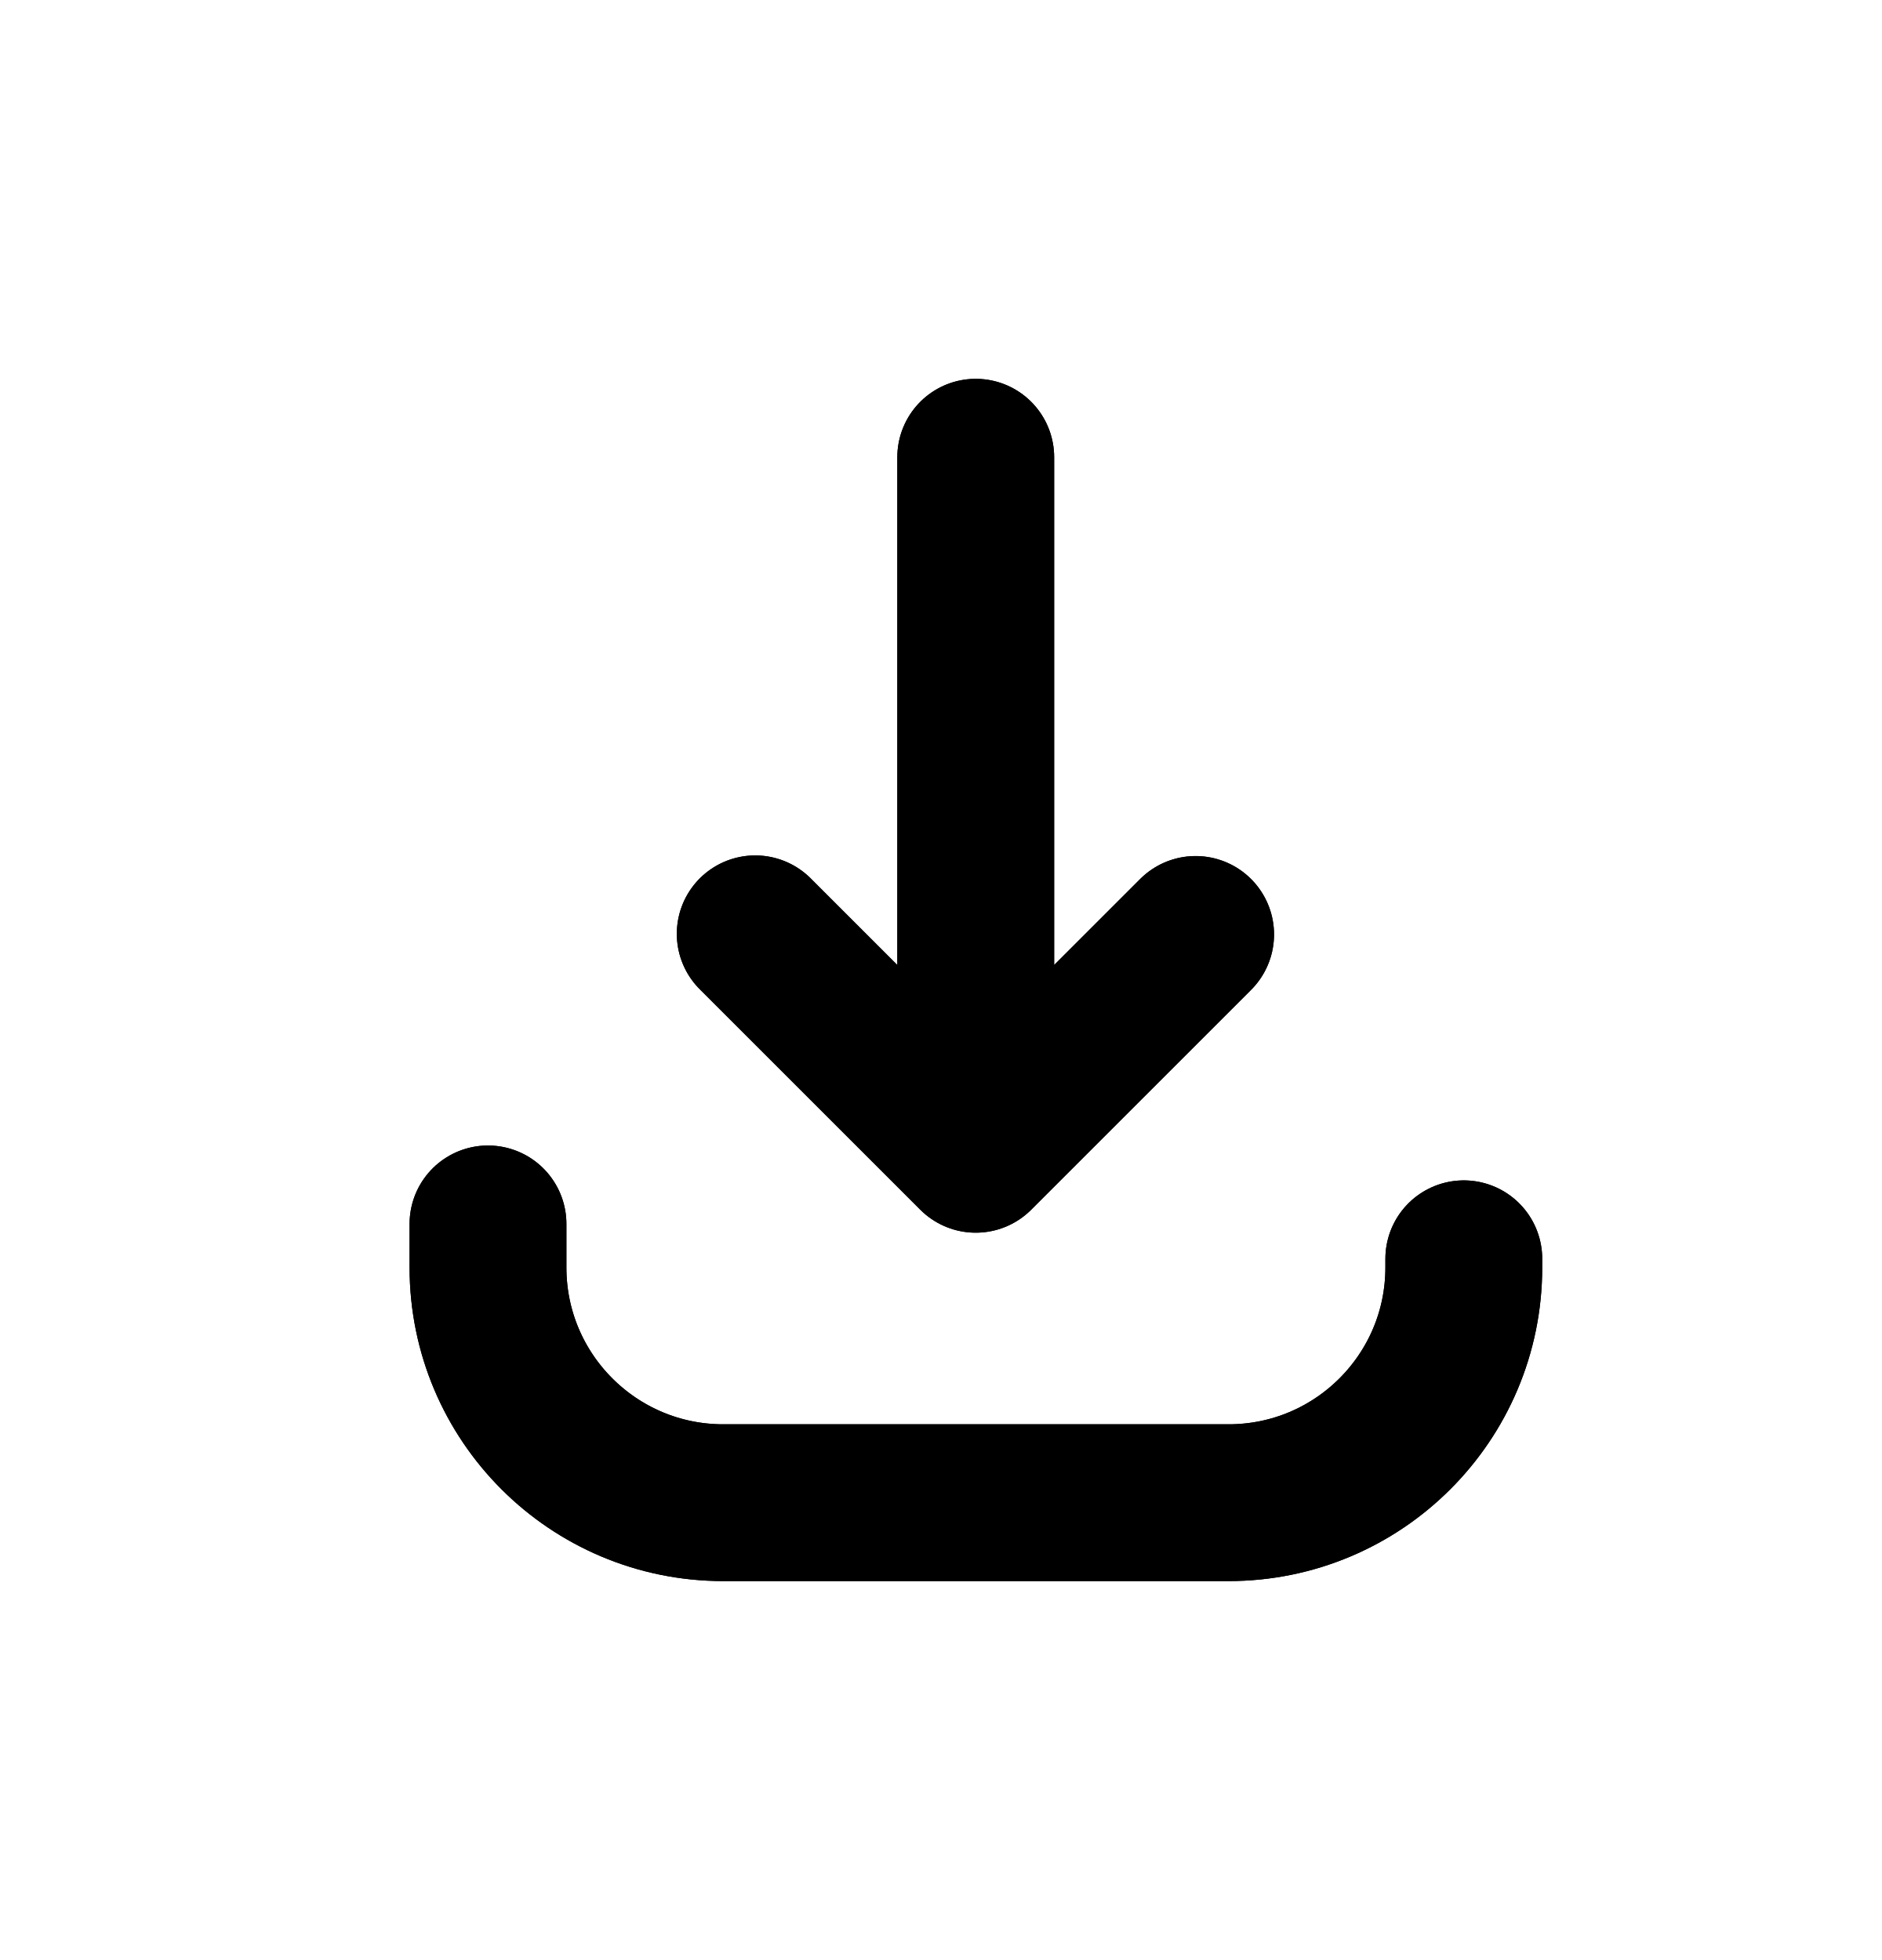
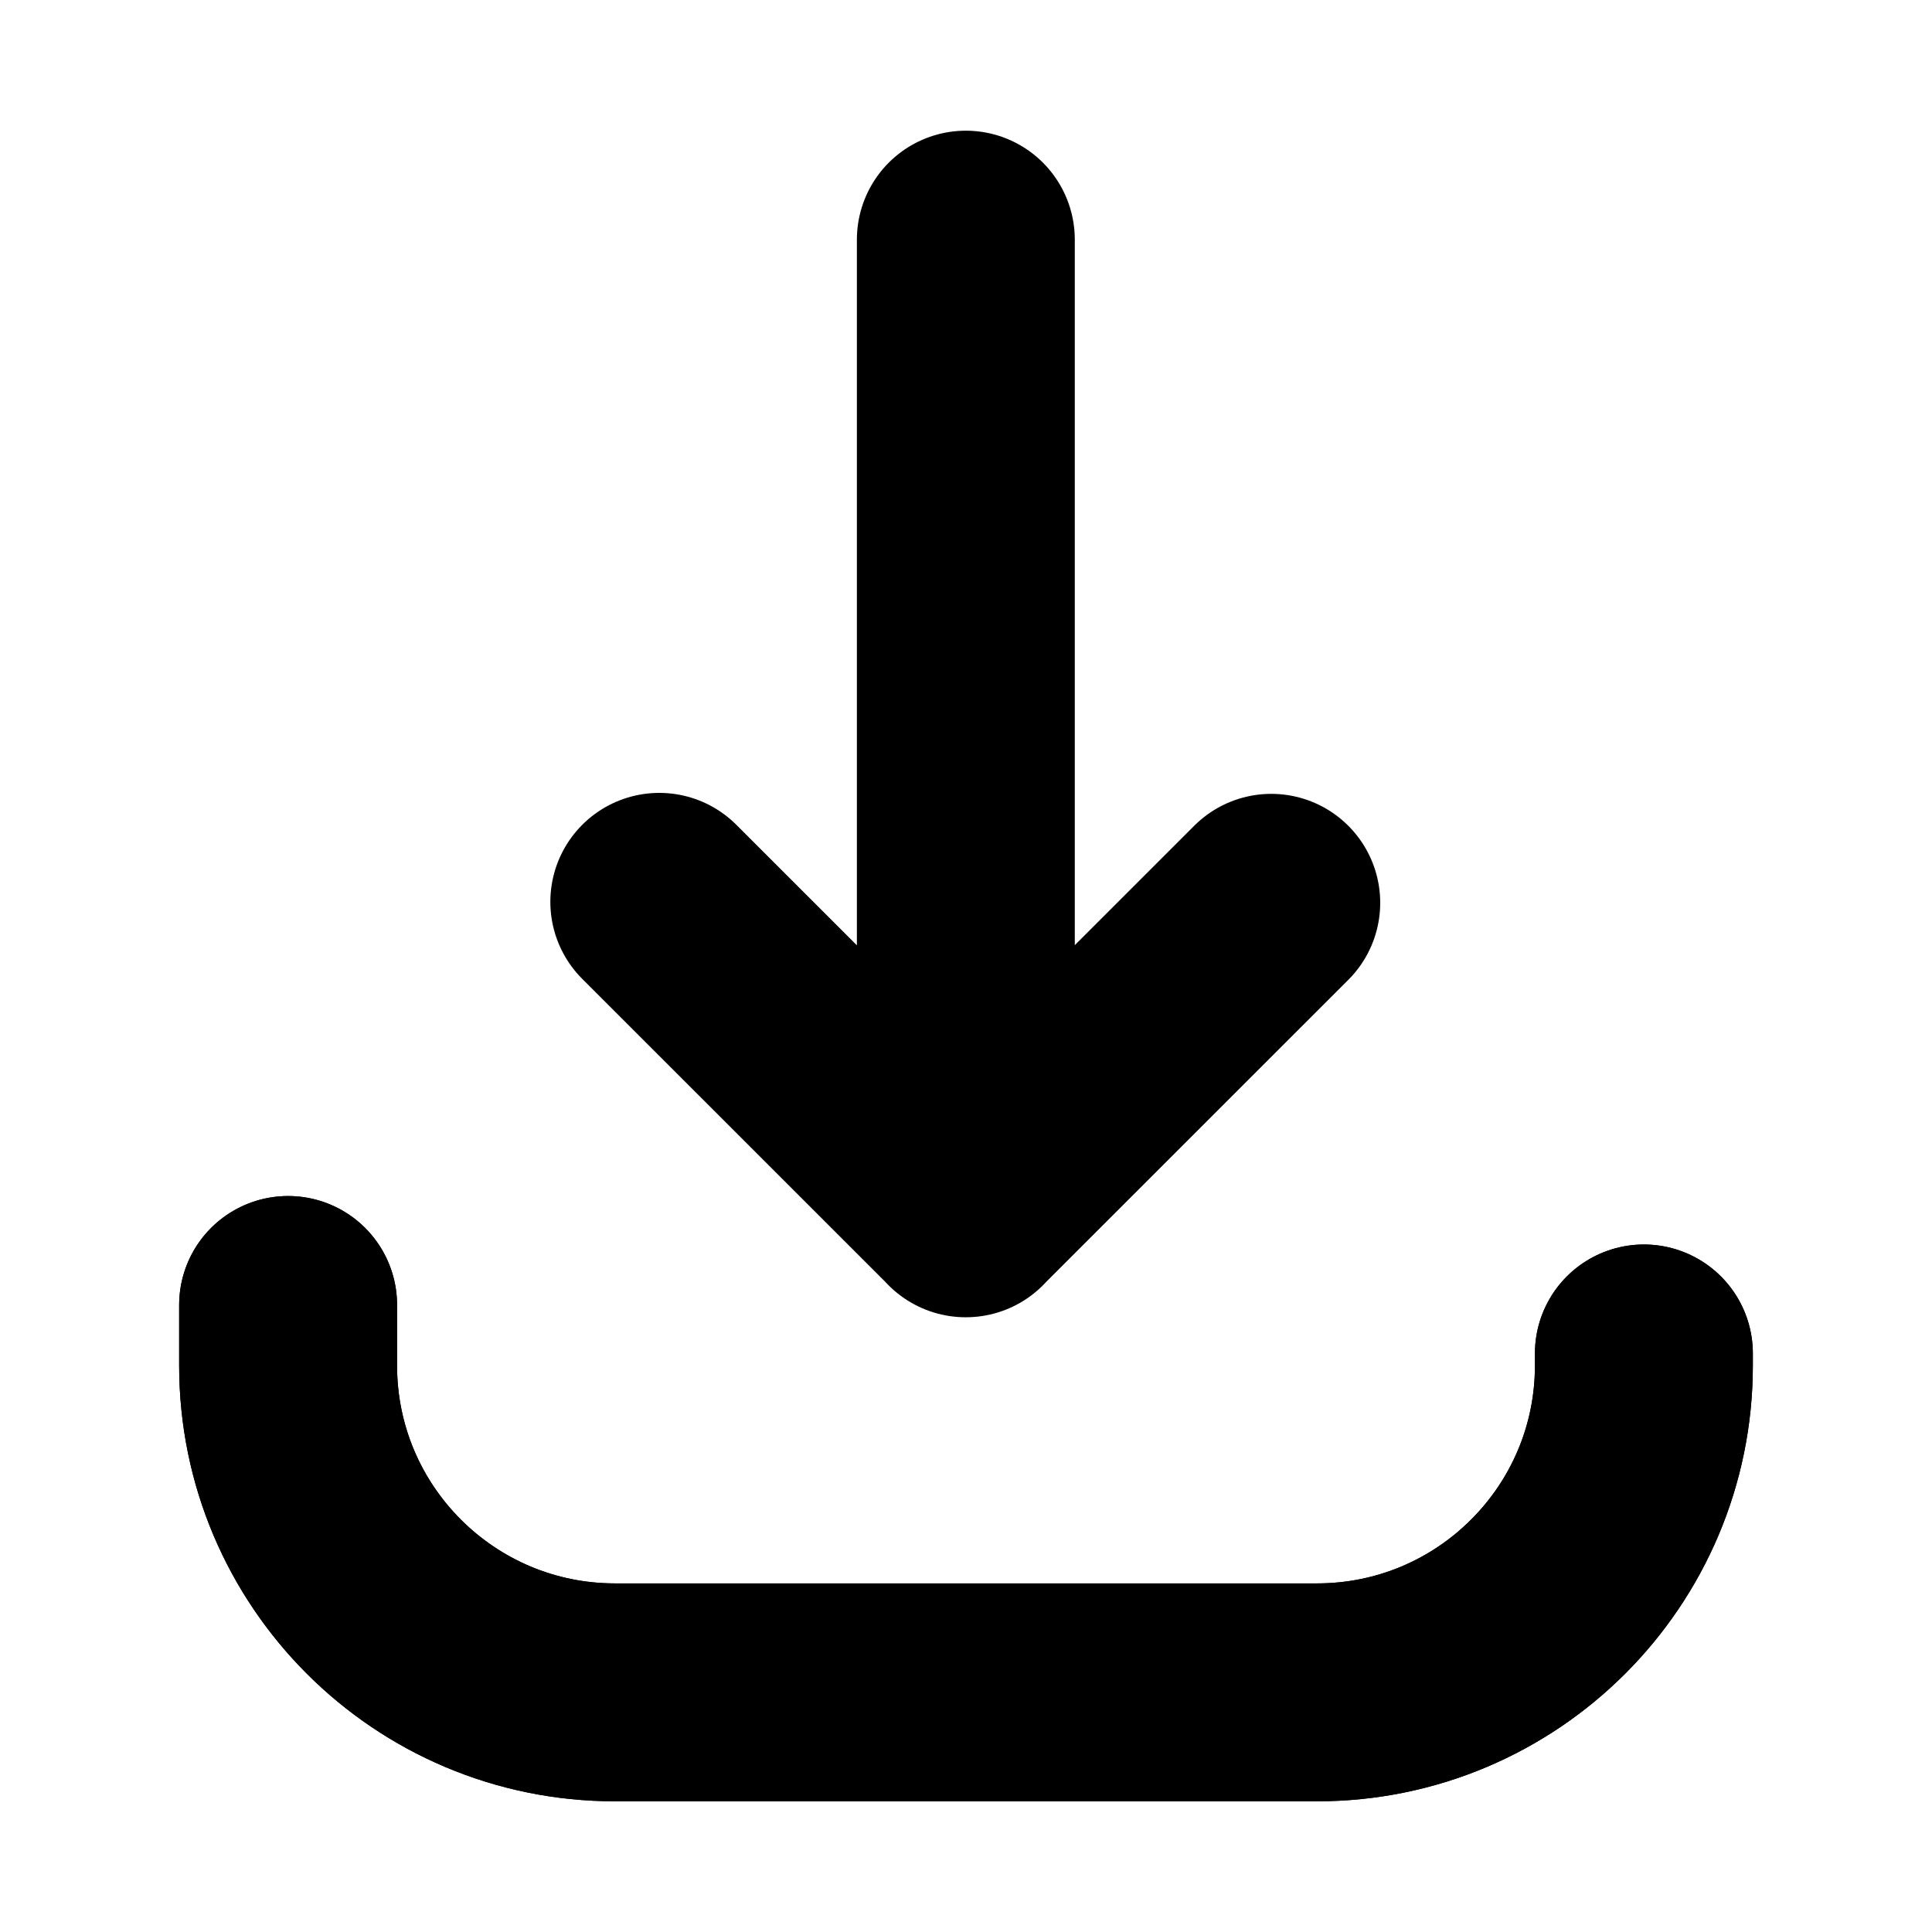
- <svg xmlns="http://www.w3.org/2000/svg" width="24" height="25" viewBox="0 0 24 25" fill="none">
-   <path d="M12.443 5.832L12.443 14.723M12.443 14.723L9.631 11.911M12.443 14.723L15.247 11.919" stroke="currentcolor" stroke-width="2" stroke-linecap="round" stroke-linejoin="round" />
-   <path d="M12.443 5.832L12.443 14.723M12.443 14.723L9.631 11.911M12.443 14.723L15.247 11.919" stroke="currentcolor" stroke-width="2" stroke-linecap="round" stroke-linejoin="round" />
-   <path d="M6.223 15.611V16.167C6.223 17.824 7.566 19.167 9.223 19.167H15.667C17.324 19.167 18.667 17.824 18.667 16.167V16.056" stroke="currentcolor" stroke-width="2" stroke-linecap="round" stroke-linejoin="round" />
-   <path d="M6.223 15.611V16.167C6.223 17.824 7.566 19.167 9.223 19.167H15.667C17.324 19.167 18.667 17.824 18.667 16.167V16.056" stroke="currentcolor" stroke-width="2" stroke-linecap="round" stroke-linejoin="round" />
+ <svg xmlns="http://www.w3.org/2000/svg" width="24" height="24" fill="none" viewBox="0 0 24 24">
+   <g stroke="currentColor" stroke-linecap="round" stroke-linejoin="round" stroke-width="2">
+     <path stroke-width="2.707" d="M11.998 2.977V15.01m0 0L8.19 11.203m3.806 3.807 3.796-3.795M11.998 2.977V15.01m0 0L8.19 11.203m3.806 3.807 3.796-3.795M3.579 16.211v.752a4.06 4.06 0 0 0 4.06 4.06h8.722a4.06 4.06 0 0 0 4.06-4.06v-.15" />
+     <path stroke-width="2.707" d="M3.579 16.211v.752a4.06 4.06 0 0 0 4.06 4.06h8.722a4.06 4.06 0 0 0 4.06-4.06v-.15" />
+   </g>
</svg>
